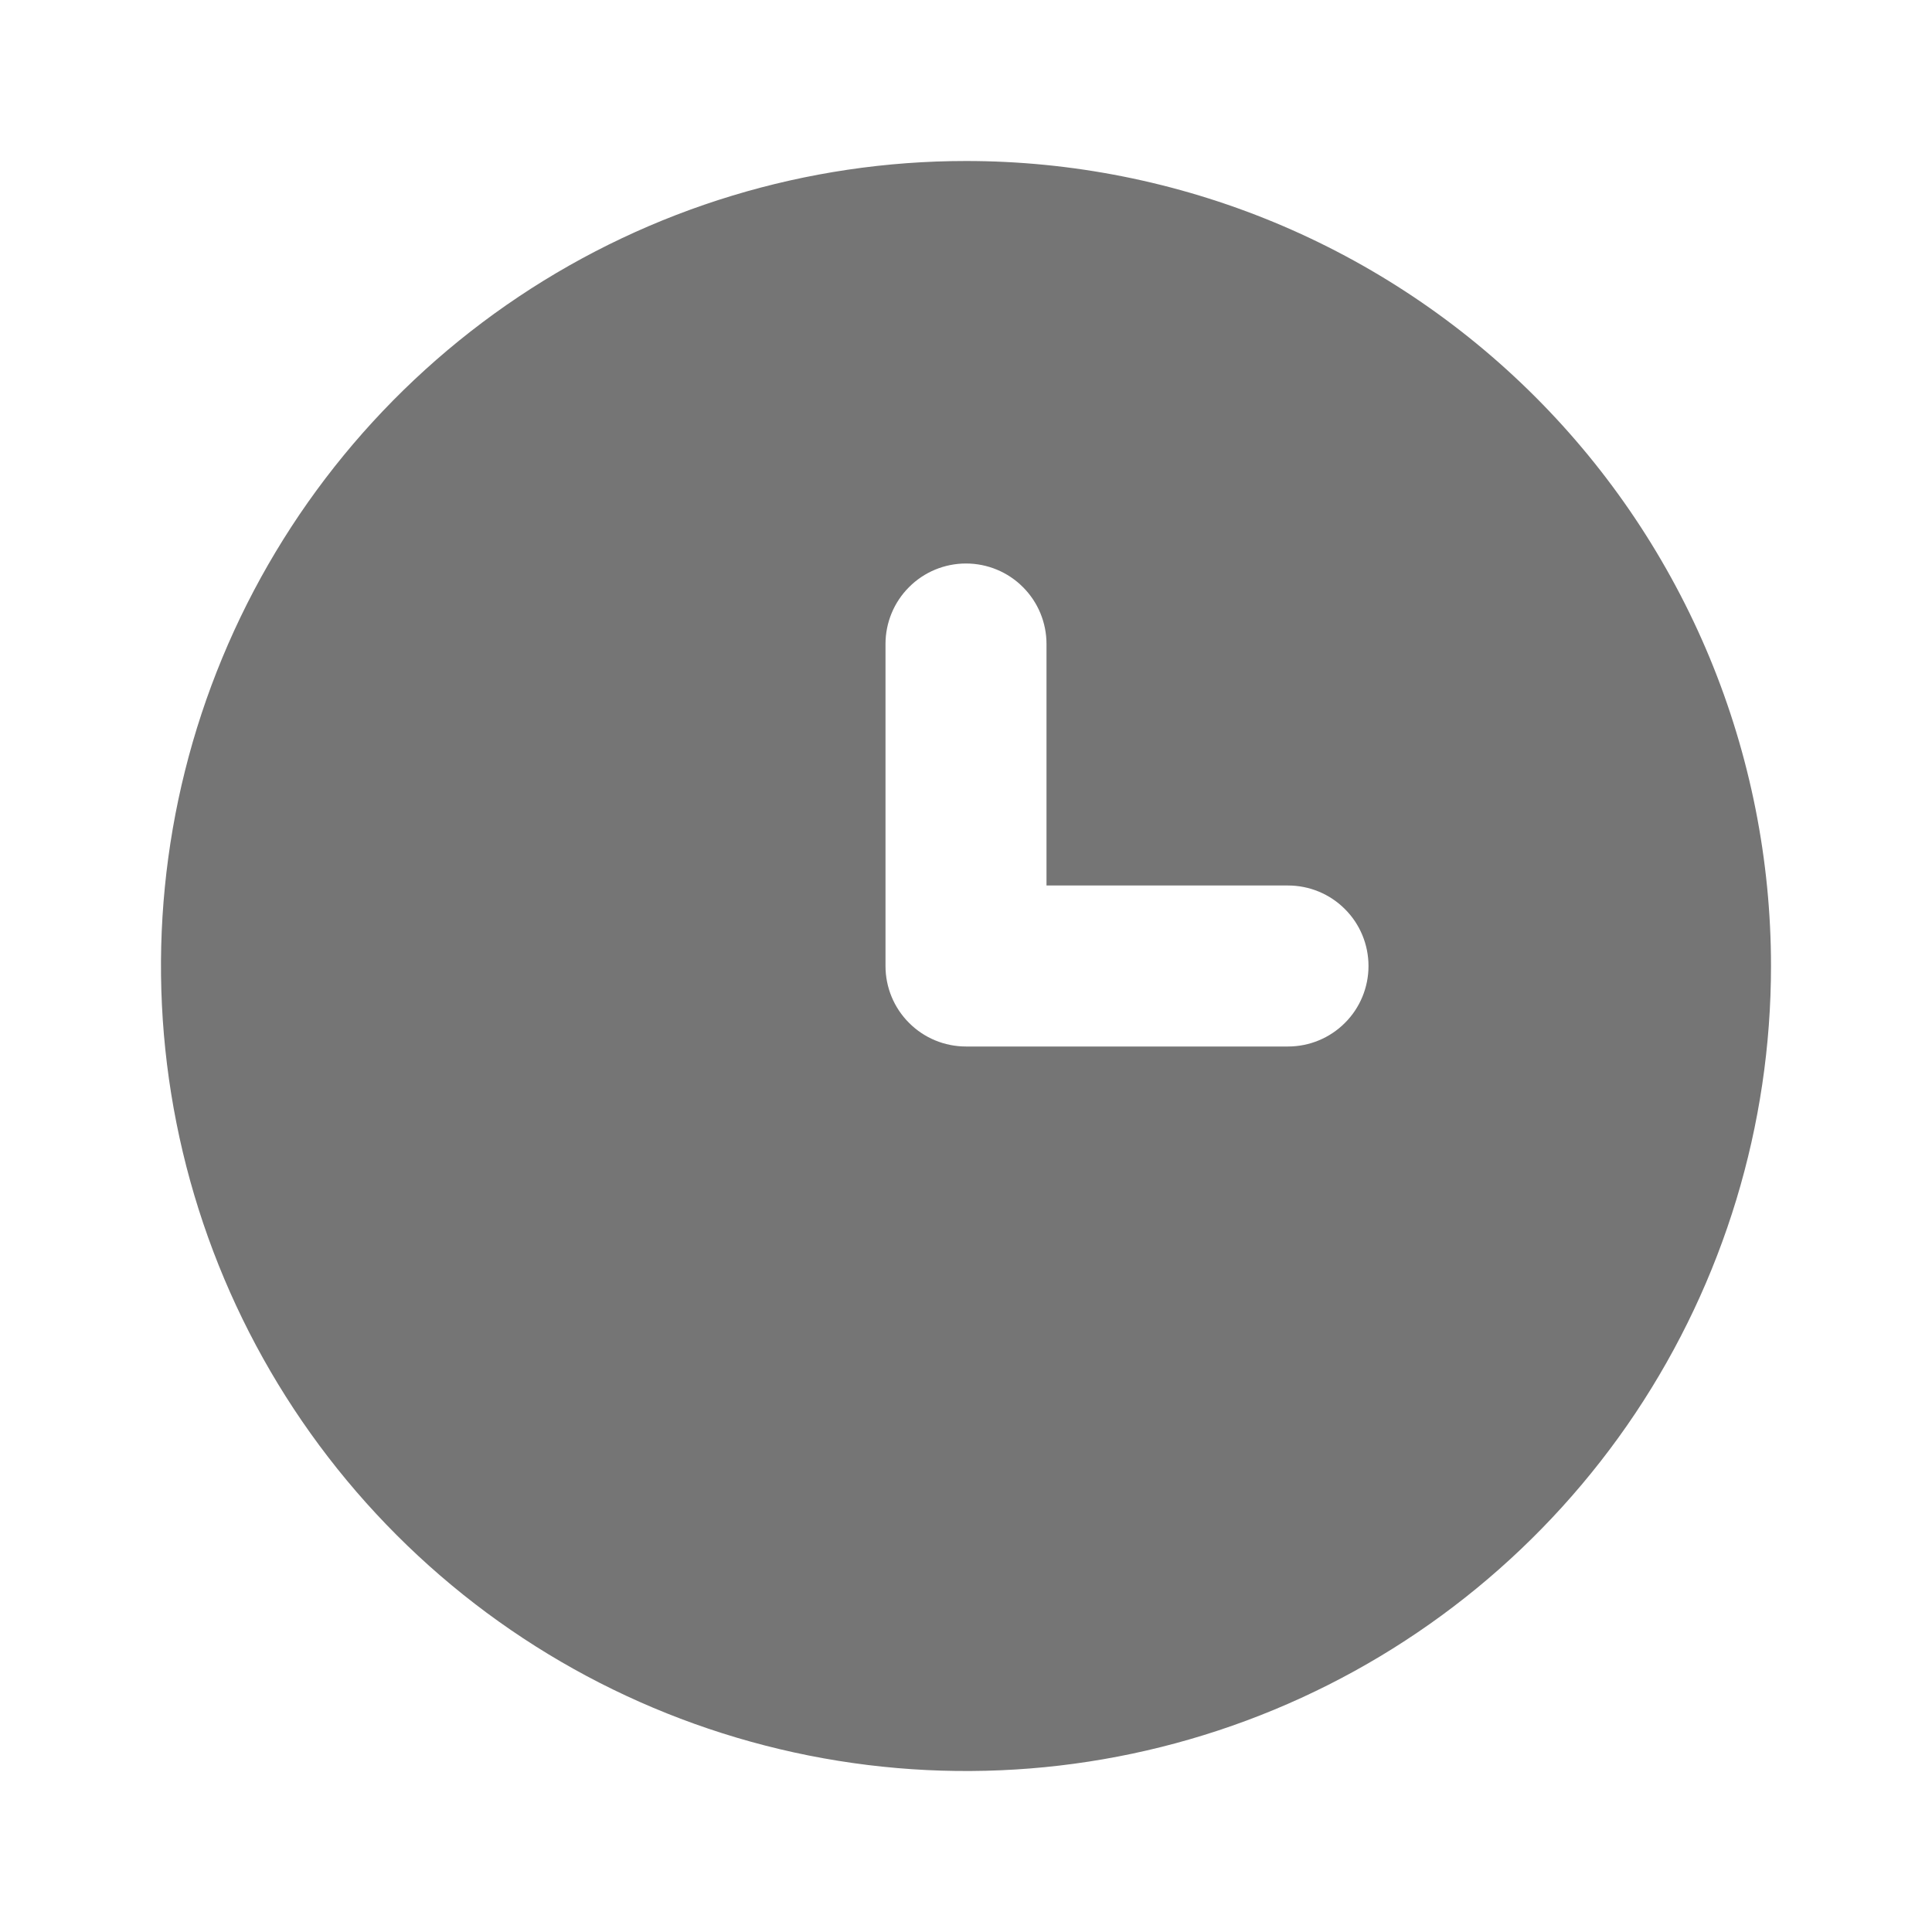
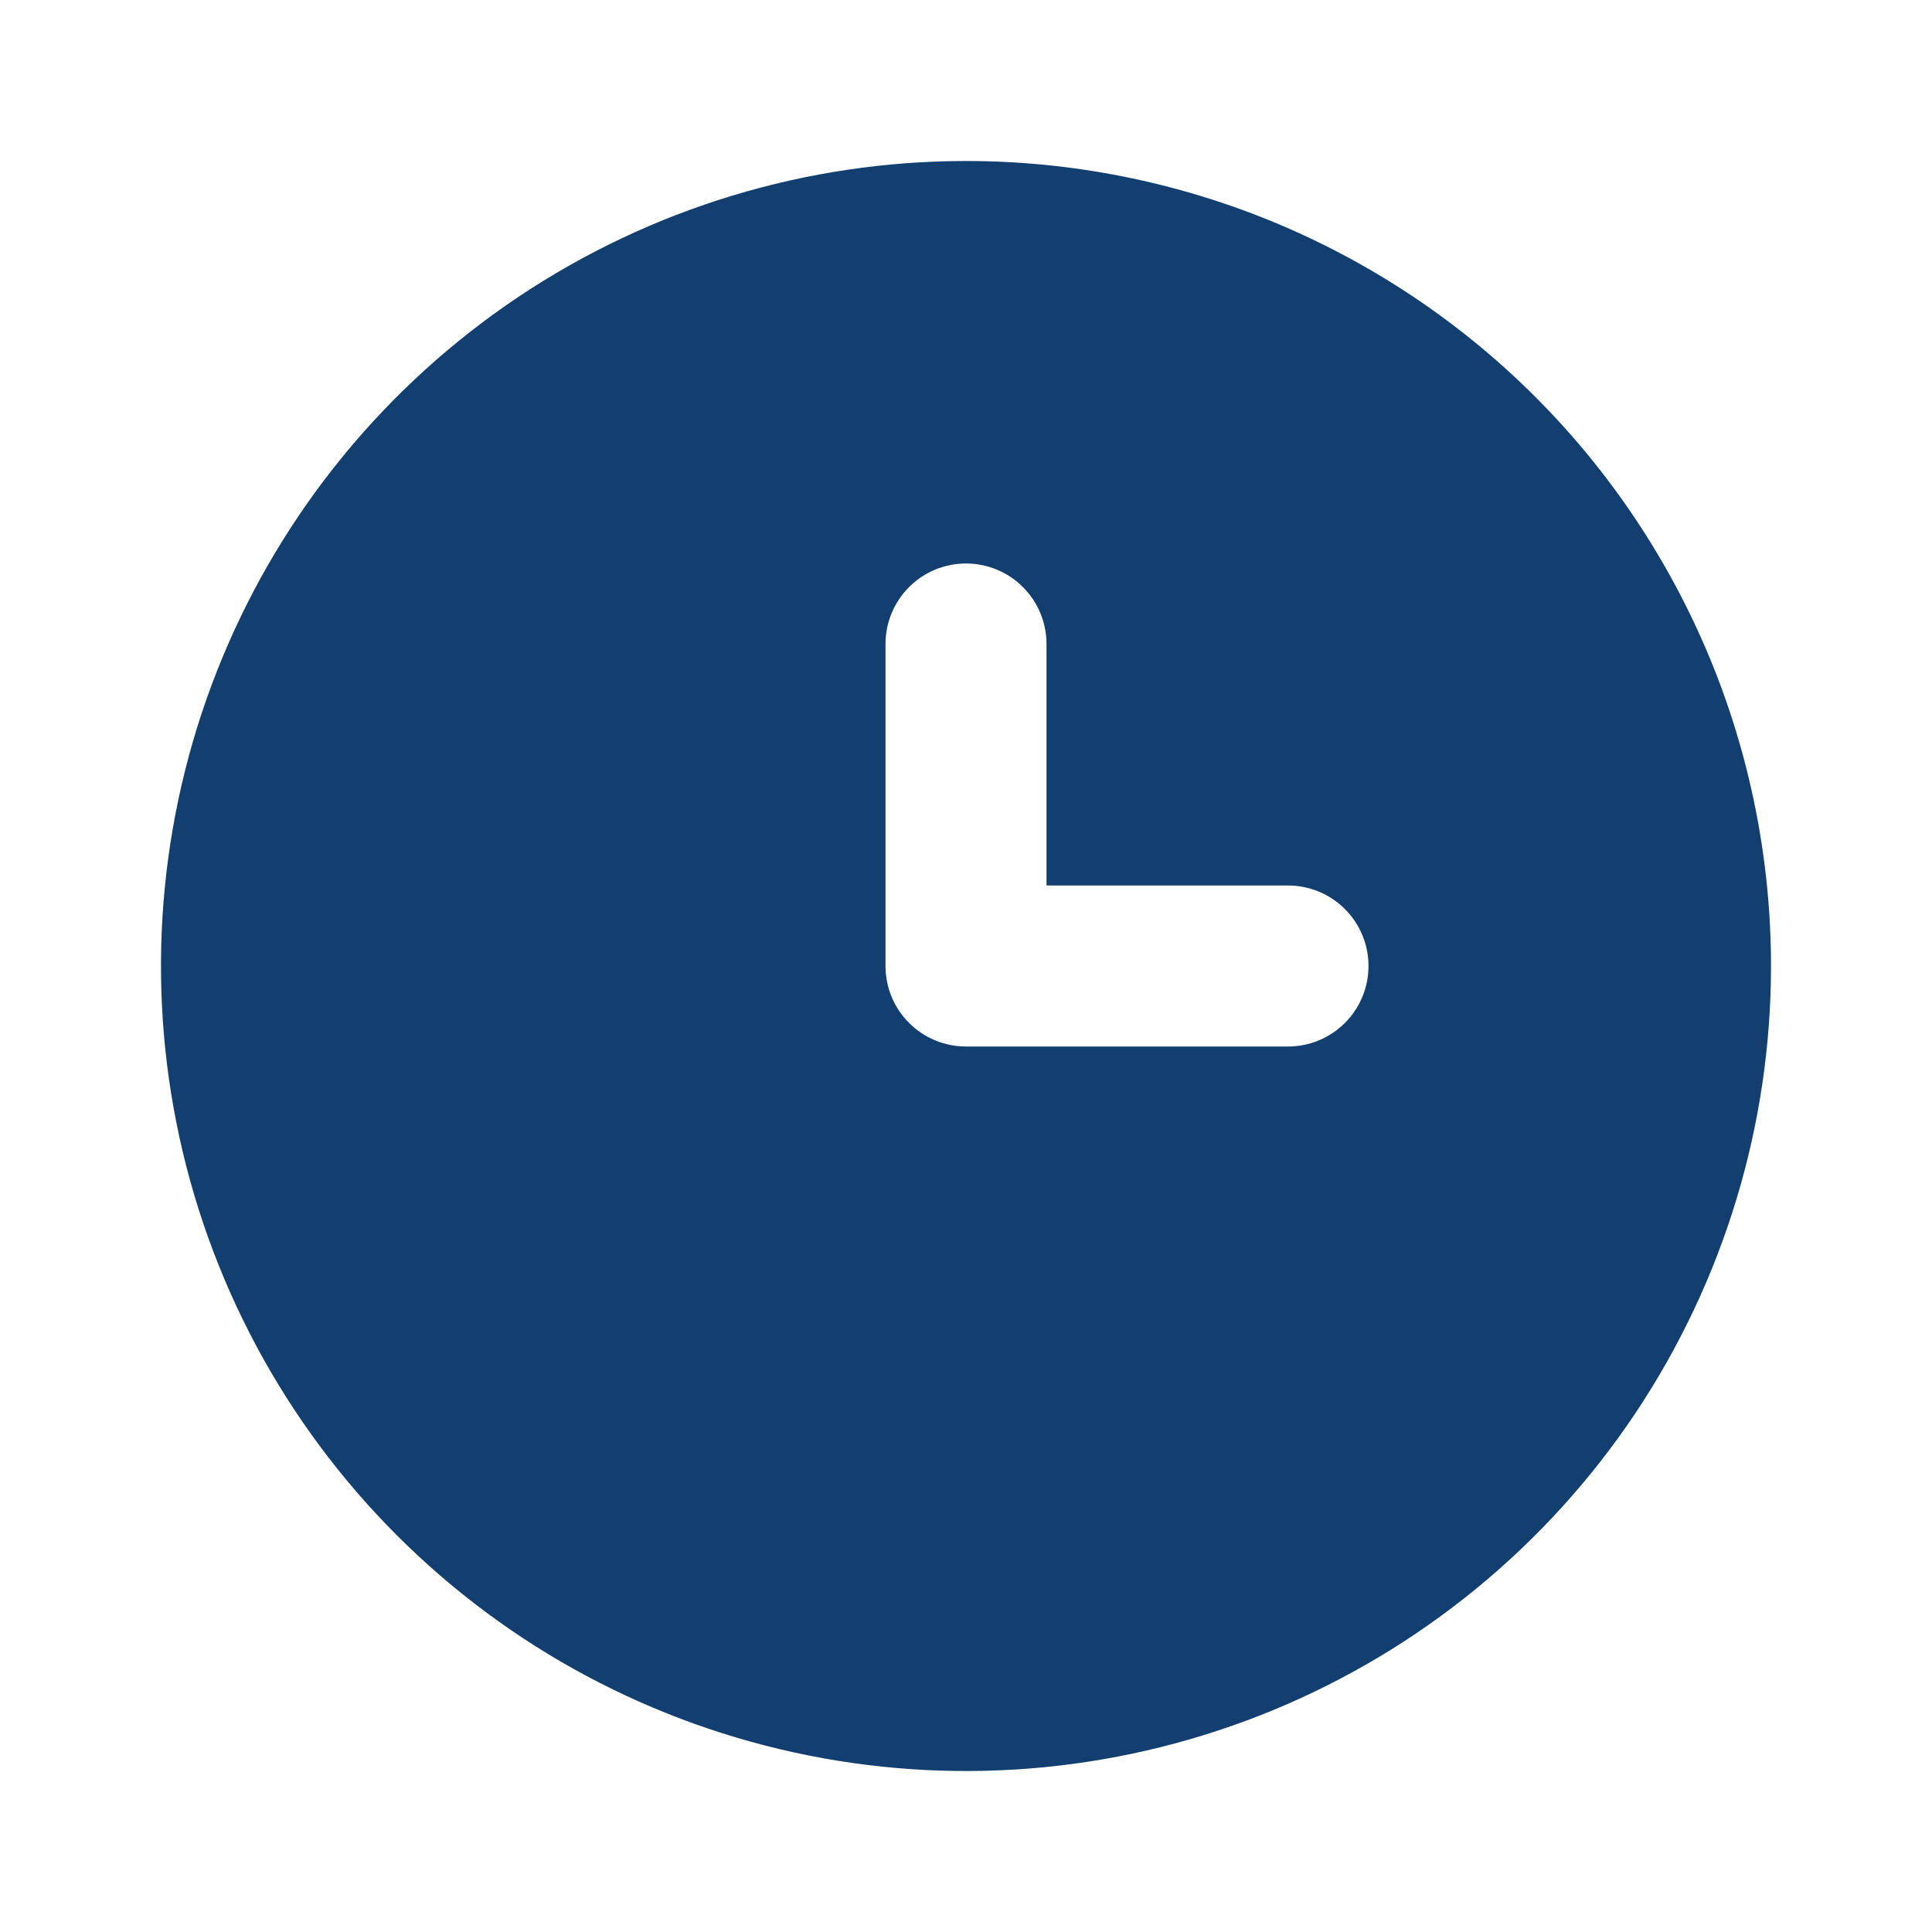
<svg xmlns="http://www.w3.org/2000/svg" width="24" height="24" viewBox="0 0 24 24" fill="none">
-   <path d="M12 2C10.022 2 8.089 2.586 6.444 3.685C4.8 4.784 3.518 6.346 2.761 8.173C2.004 10 1.806 12.011 2.192 13.951C2.578 15.891 3.53 17.672 4.929 19.071C6.327 20.47 8.109 21.422 10.049 21.808C11.989 22.194 14 21.996 15.827 21.239C17.654 20.482 19.216 19.2 20.315 17.556C21.413 15.911 22 13.978 22 12C22 10.687 21.741 9.386 21.239 8.173C20.736 6.96 20 5.858 19.071 4.929C18.142 4 17.04 3.264 15.827 2.761C14.614 2.259 13.313 2 12 2ZM16 13H12C11.735 13 11.48 12.895 11.293 12.707C11.105 12.52 11 12.265 11 12V8C11 7.735 11.105 7.48 11.293 7.293C11.48 7.105 11.735 7 12 7C12.265 7 12.52 7.105 12.707 7.293C12.895 7.48 13 7.735 13 8V11H16C16.265 11 16.52 11.105 16.707 11.293C16.895 11.48 17 11.735 17 12C17 12.265 16.895 12.52 16.707 12.707C16.52 12.895 16.265 13 16 13Z" fill="#757575" />
+   <path d="M12 2C10.022 2 8.089 2.586 6.444 3.685C4.8 4.784 3.518 6.346 2.761 8.173C2.004 10 1.806 12.011 2.192 13.951C2.578 15.891 3.53 17.672 4.929 19.071C6.327 20.47 8.109 21.422 10.049 21.808C11.989 22.194 14 21.996 15.827 21.239C17.654 20.482 19.216 19.2 20.315 17.556C21.413 15.911 22 13.978 22 12C22 10.687 21.741 9.386 21.239 8.173C20.736 6.96 20 5.858 19.071 4.929C18.142 4 17.04 3.264 15.827 2.761C14.614 2.259 13.313 2 12 2ZM16 13H12C11.735 13 11.48 12.895 11.293 12.707C11.105 12.52 11 12.265 11 12V8C11 7.735 11.105 7.48 11.293 7.293C11.48 7.105 11.735 7 12 7C12.265 7 12.52 7.105 12.707 7.293C12.895 7.48 13 7.735 13 8V11H16C16.265 11 16.52 11.105 16.707 11.293C16.895 11.48 17 11.735 17 12C17 12.265 16.895 12.52 16.707 12.707C16.52 12.895 16.265 13 16 13Z" fill="#123f70" />
</svg>
